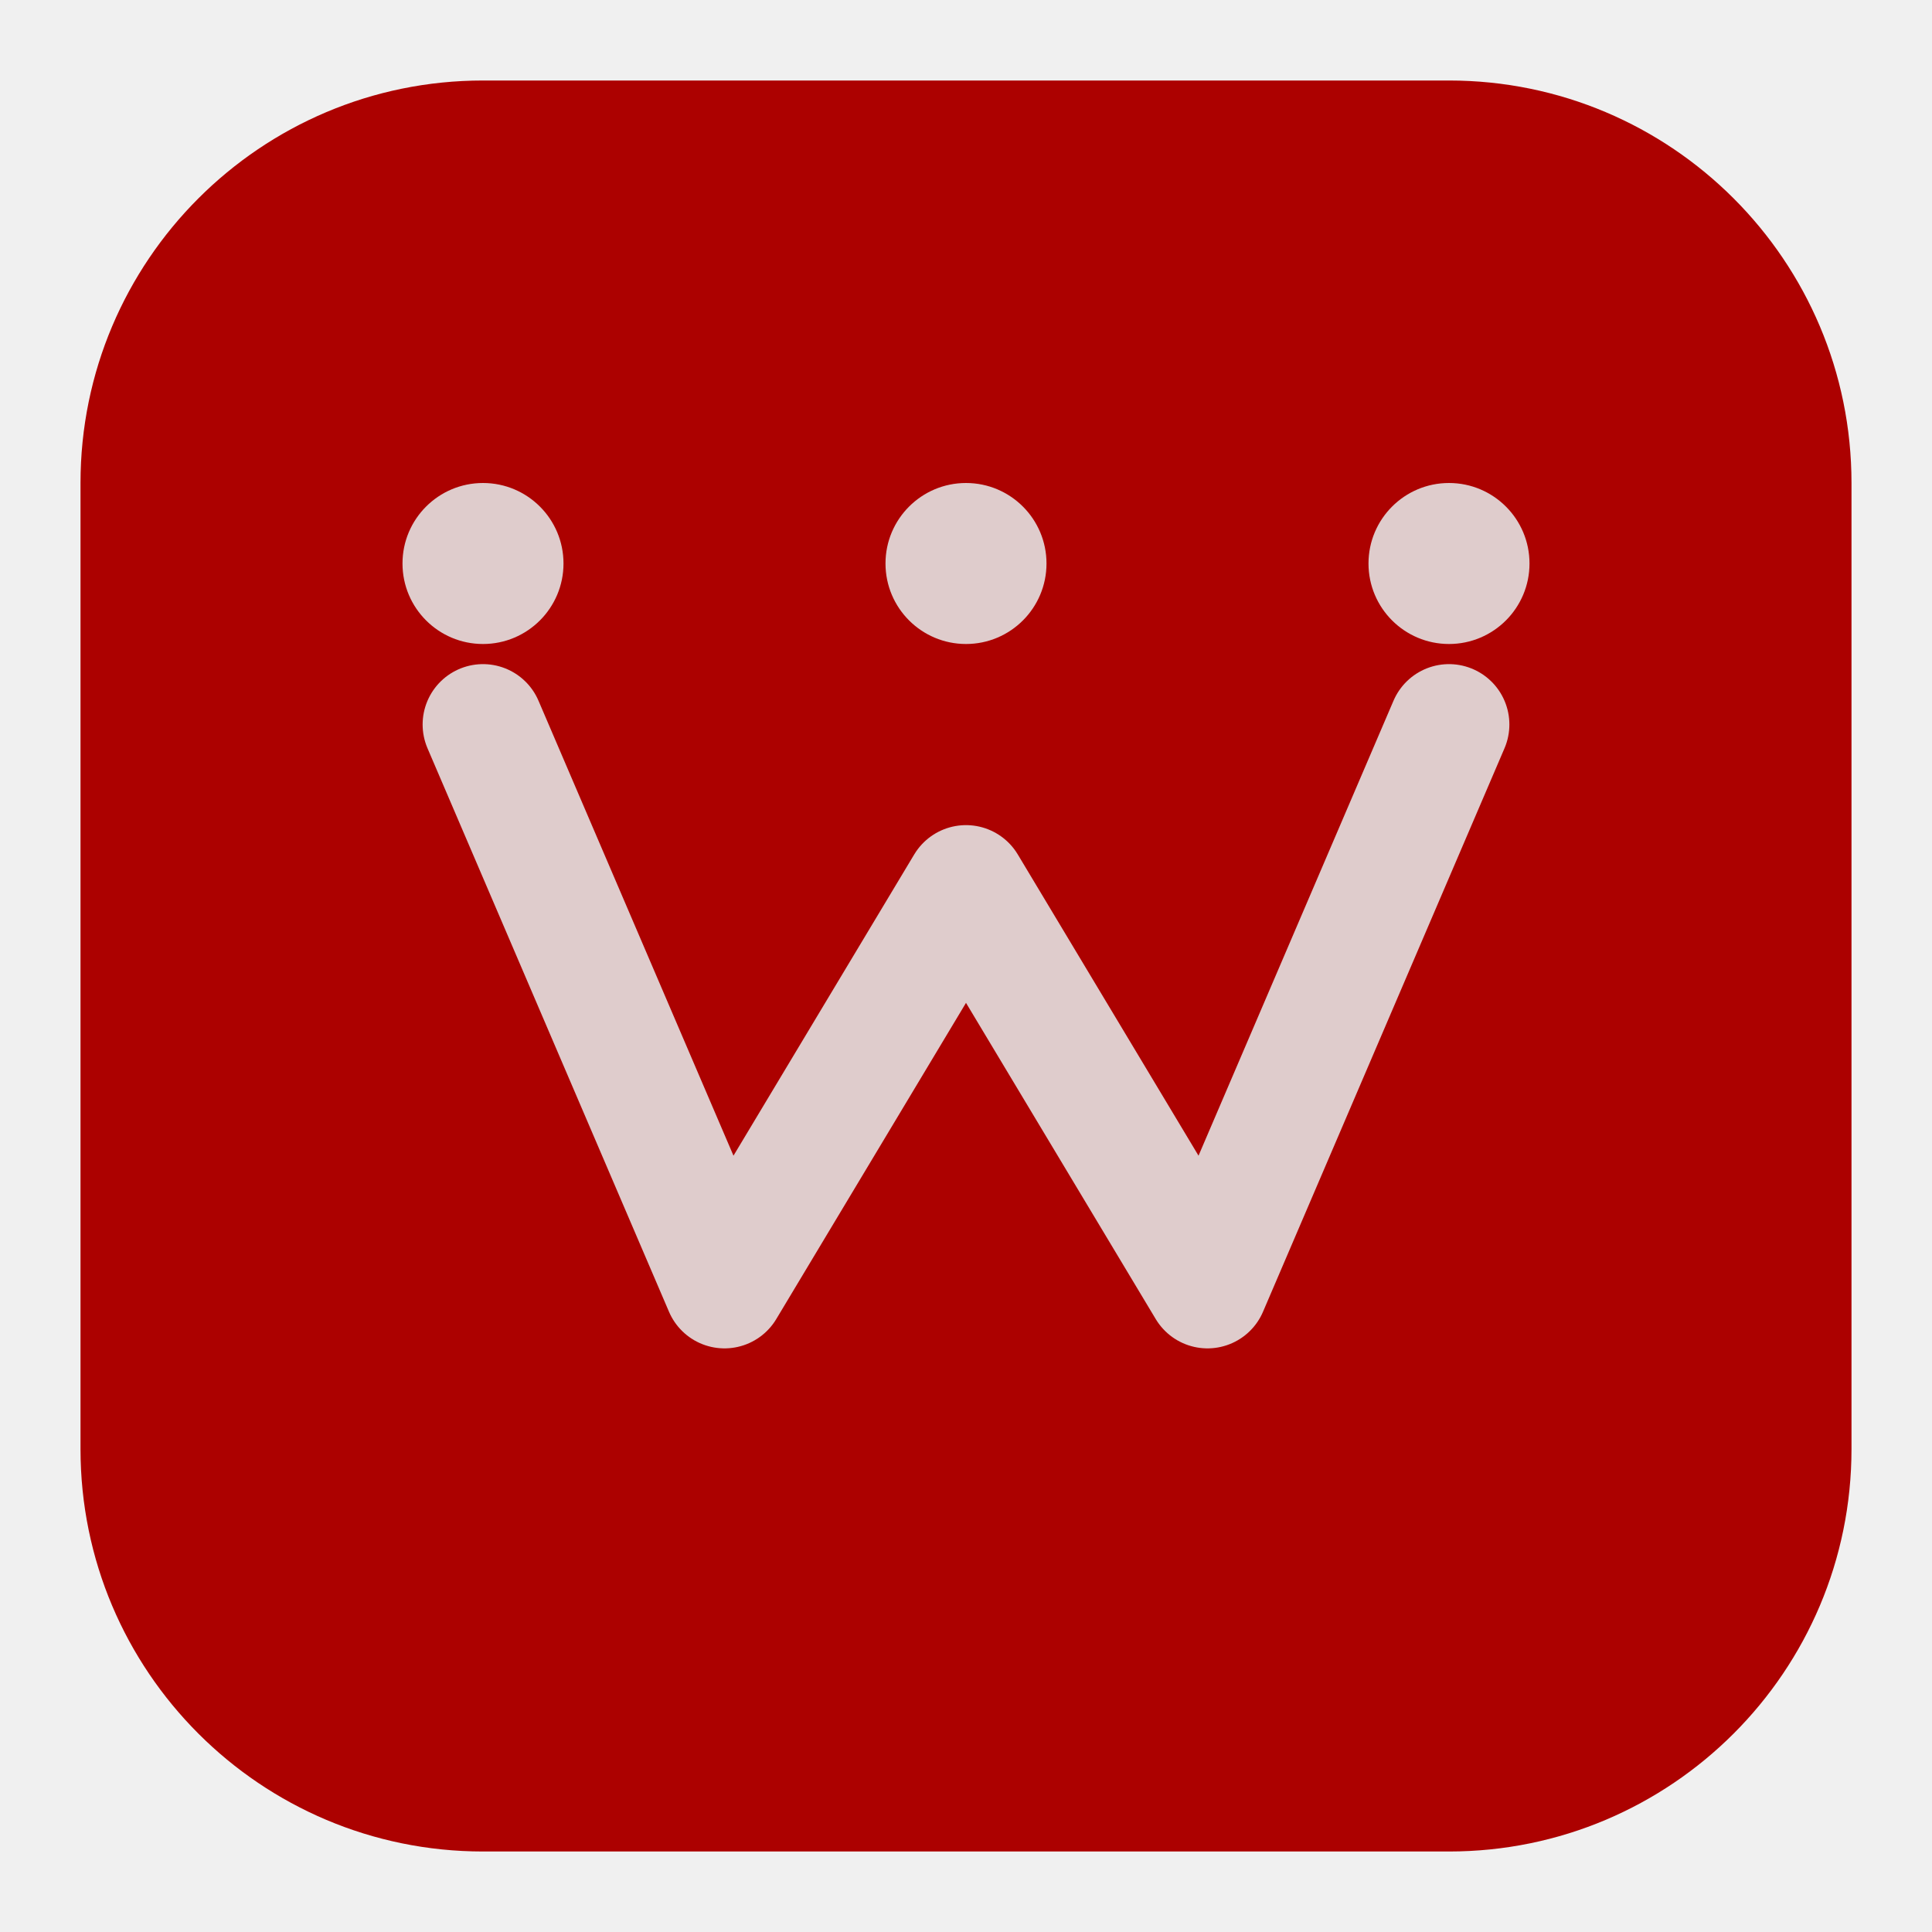
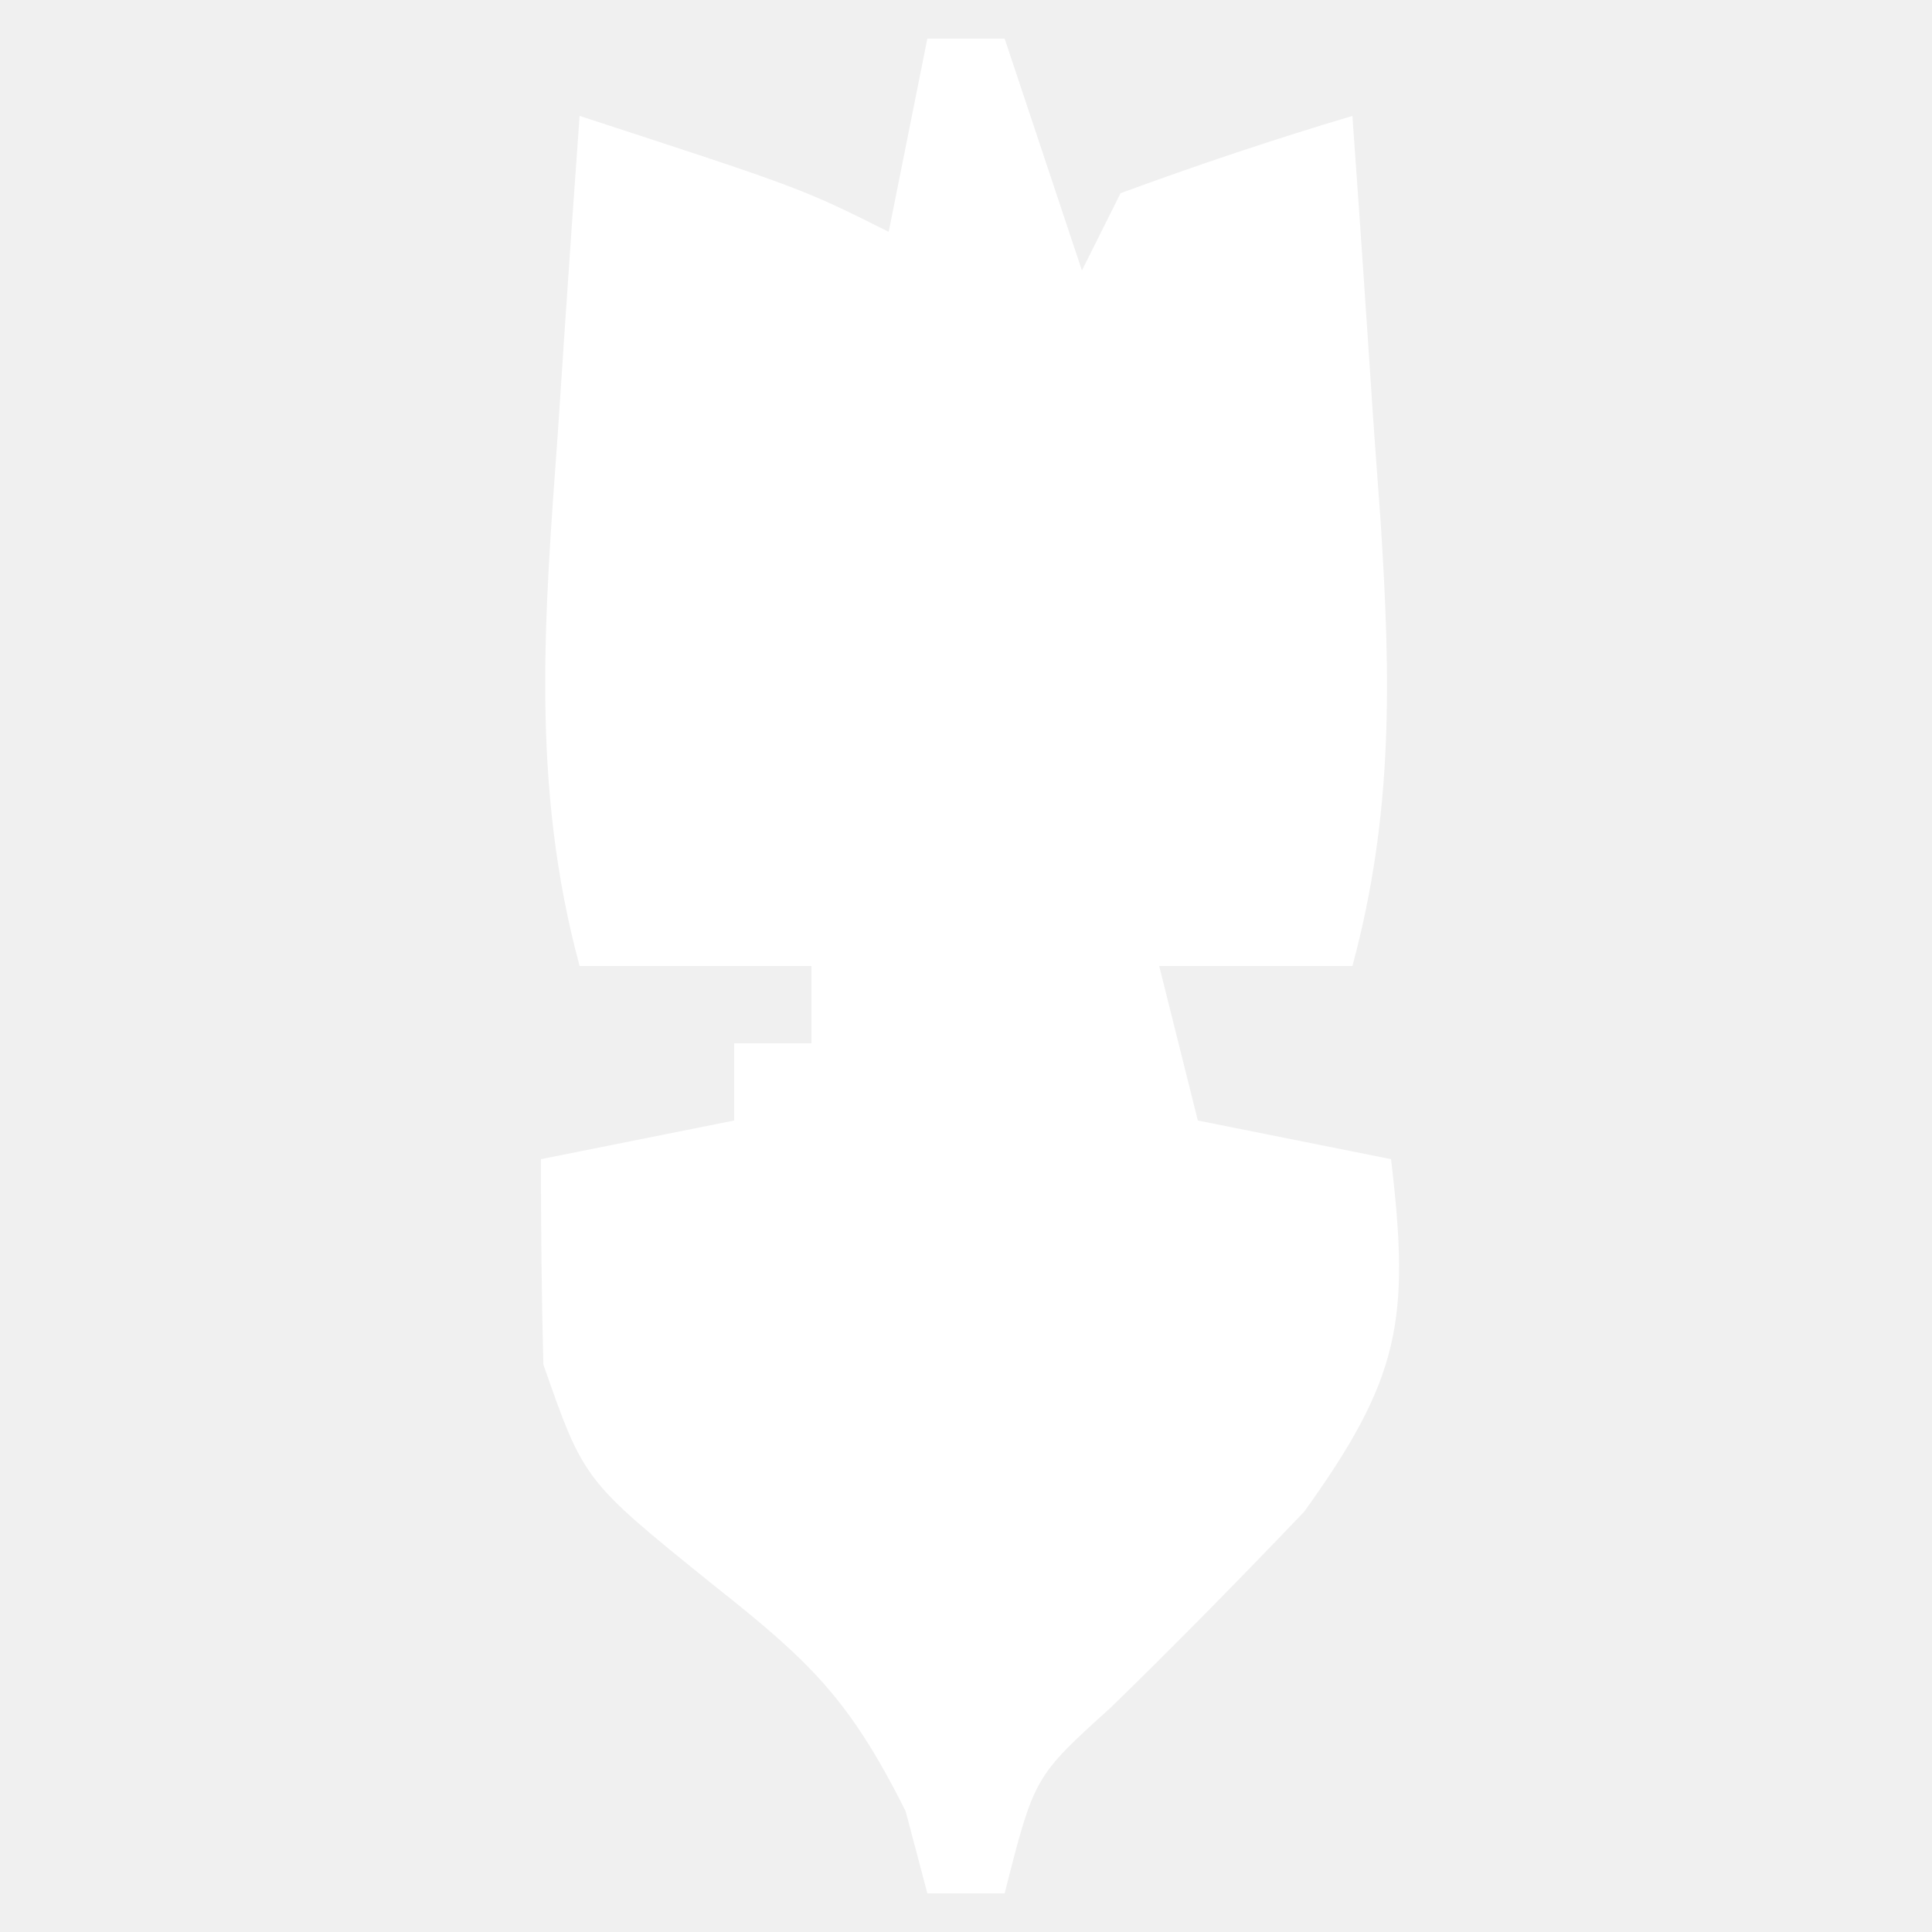
- <svg xmlns="http://www.w3.org/2000/svg" viewBox="0 0 48 48" width="48" height="48">
-   <rect x="2" y="2" width="44" height="44" rx="10" fill="#ac0100" />
-   <path d="M12 18l6 14 6-10 6 10 6-14" fill="none" stroke="#dfcccc" stroke-width="3" stroke-linecap="round" stroke-linejoin="round" />
-   <circle cx="12" cy="14" r="2" fill="#dfcccc" />
-   <circle cx="24" cy="14" r="2" fill="#dfcccc" />
-   <circle cx="36" cy="14" r="2" fill="#dfcccc" />
+ <svg xmlns="http://www.w3.org/2000/svg" version="1.1" width="50" height="50">
+   <path d="M0 0 C0.66 0 1.32 0 2 0 C2.66 1.98 3.32 3.96 4 6 C4.33 5.34 4.66 4.68 5 4 C6.979 3.273 8.98 2.602 11 2 C11.196 4.729 11.382 7.458 11.562 10.188 C11.619 10.956 11.675 11.725 11.732 12.518 C11.991 16.541 12.066 20.061 11 24 C9.35 24 7.7 24 6 24 C6.33 25.32 6.66 26.64 7 28 C8.65 28.33 10.3 28.66 12 29 C12.495 33.155 12.242 34.664 9.75 38.125 C8.111 39.839 6.451 41.534 4.75 43.188 C2.767 44.981 2.767 44.981 2 48 C1.34 48 0.68 48 0 48 C-0.278 46.948 -0.278 46.948 -0.562 45.875 C-2.027 42.947 -3.06 41.98 -5.562 40 C-8.89 37.314 -8.89 37.314 -9.938 34.312 C-9.985 32.542 -10 30.771 -10 29 C-8.35 28.67 -6.7 28.34 -5 28 C-5 27.34 -5 26.68 -5 26 C-4.34 26 -3.68 26 -3 26 C-3 25.34 -3 24.68 -3 24 C-4.98 24 -6.96 24 -9 24 C-10.268 19.313 -9.911 14.967 -9.562 10.188 C-9.51 9.399 -9.458 8.611 -9.404 7.799 C-9.275 5.865 -9.139 3.933 -9 2 C-3.25 3.875 -3.25 3.875 -1 5 C-0.67 3.35 -0.34 1.7 0 0 Z " fill="#FFFFFF" transform="translate(24,1)" />
</svg>
